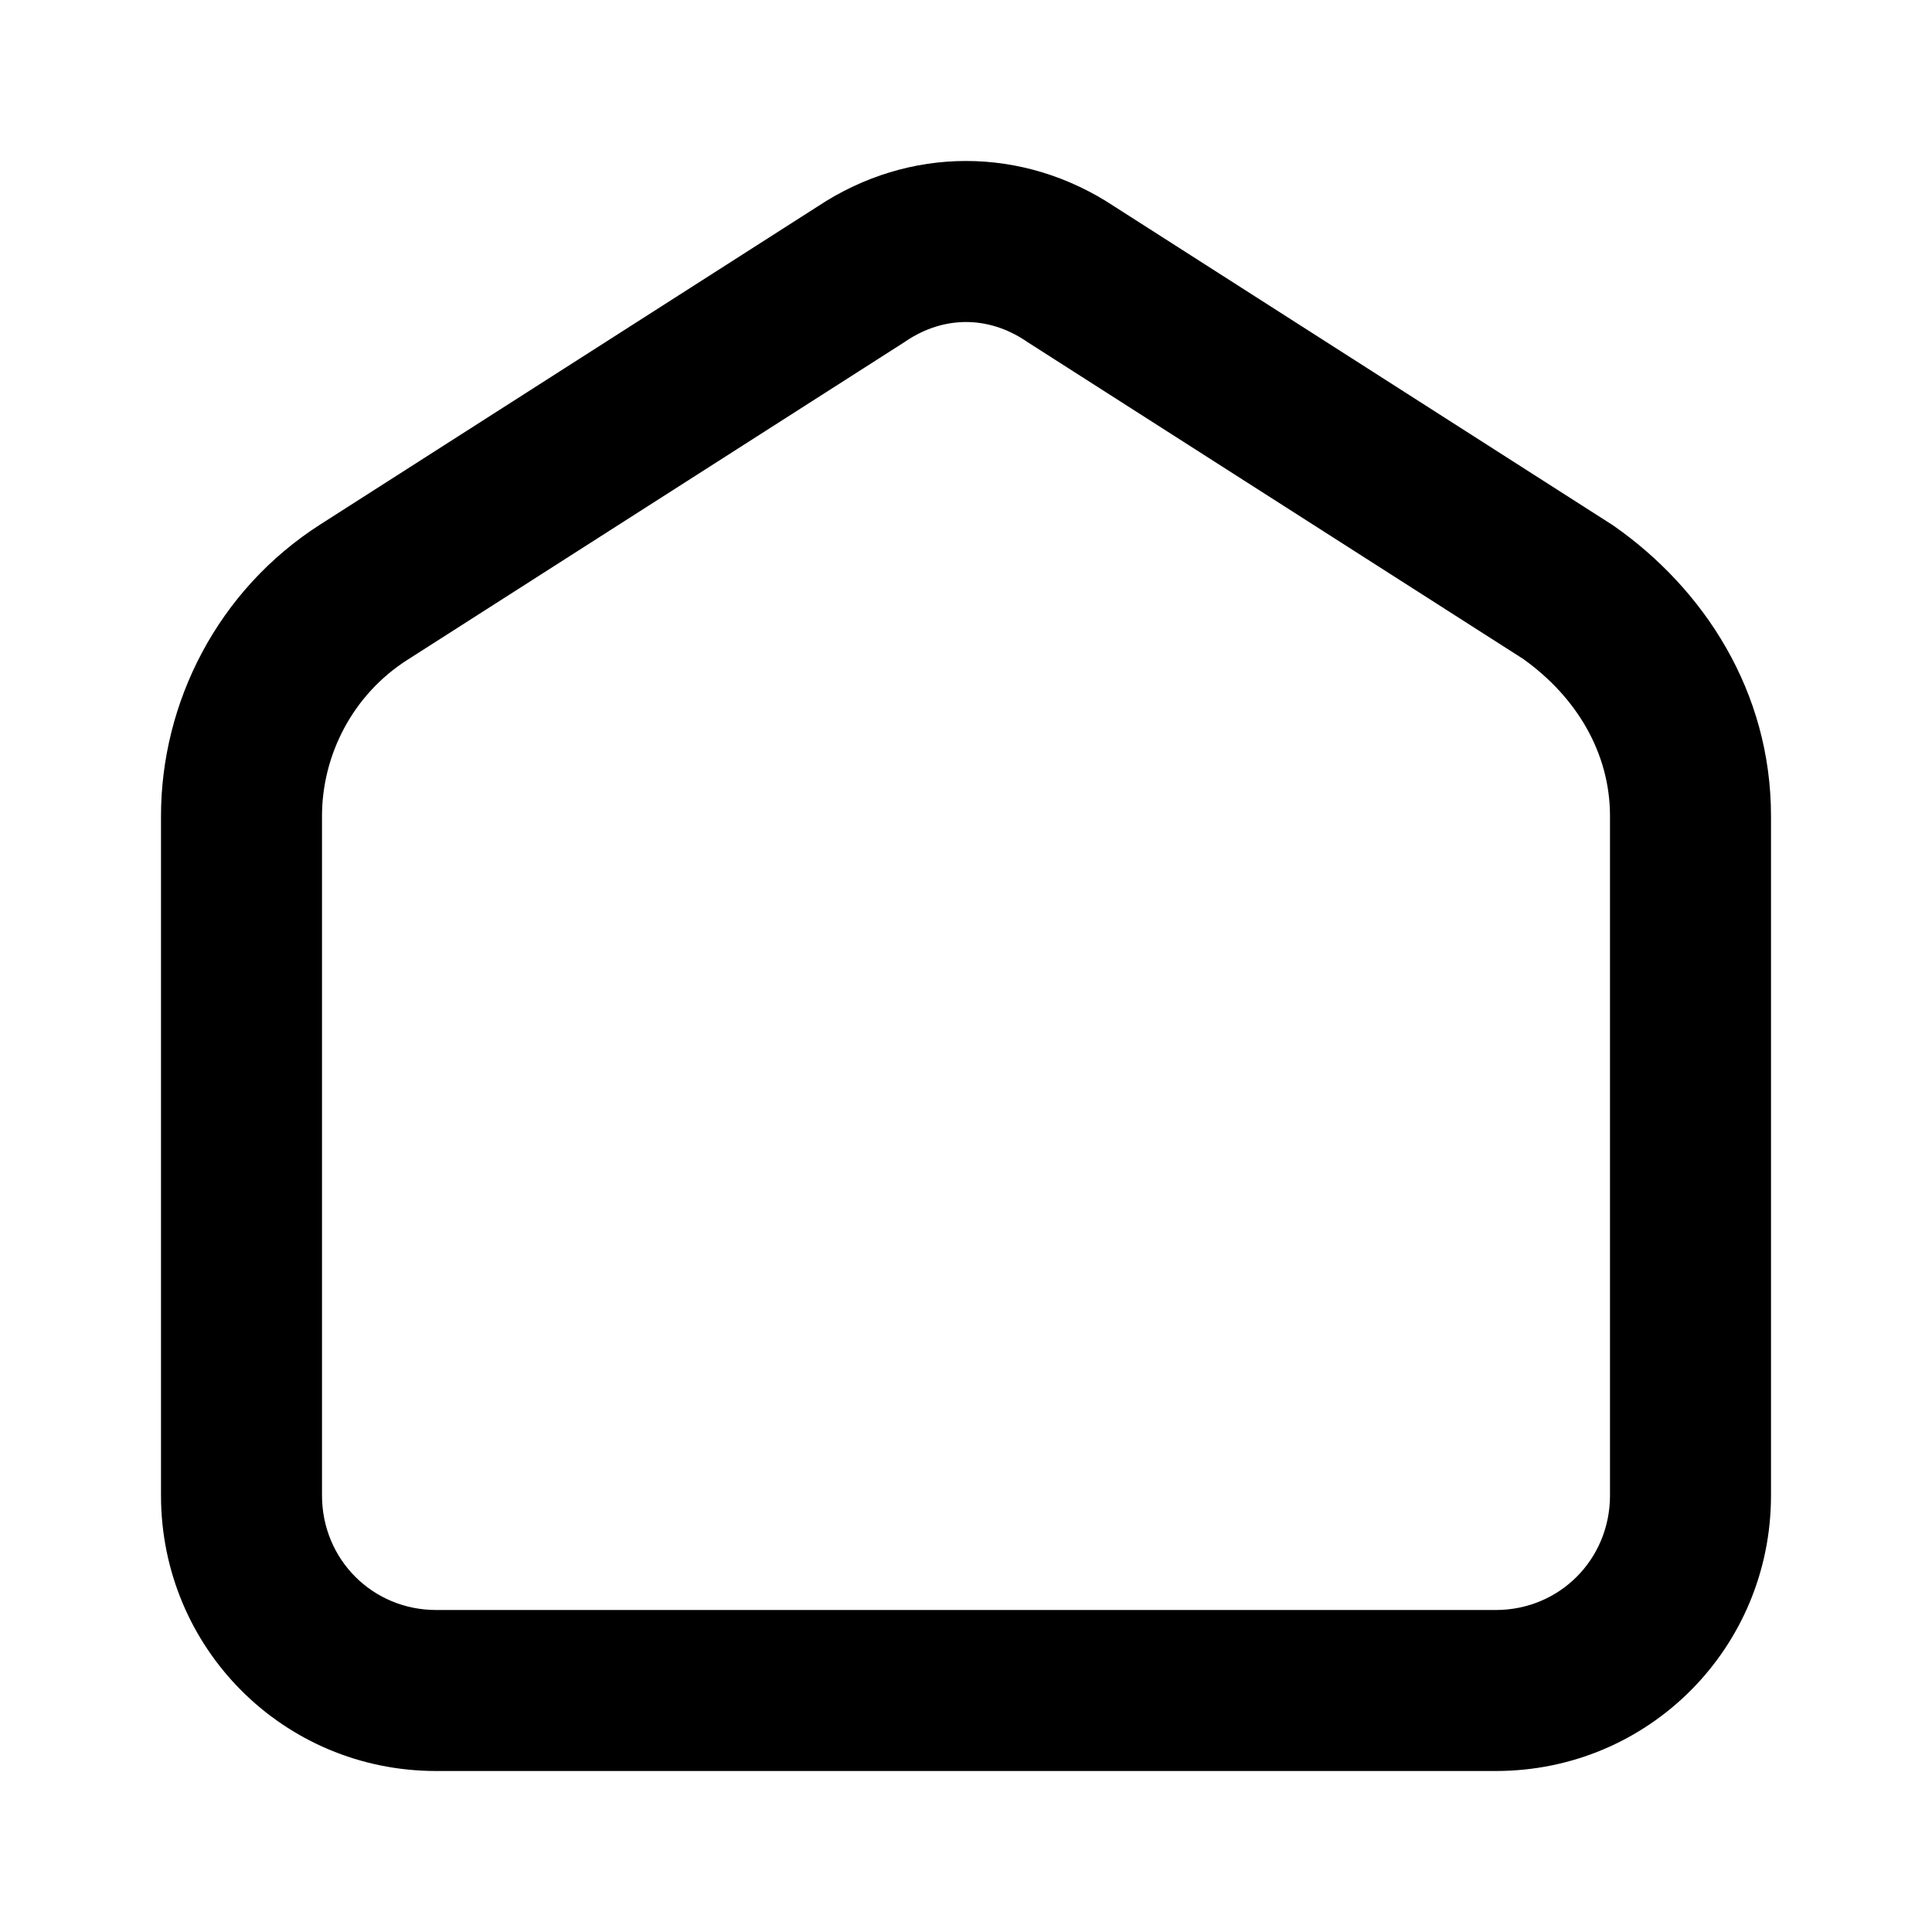
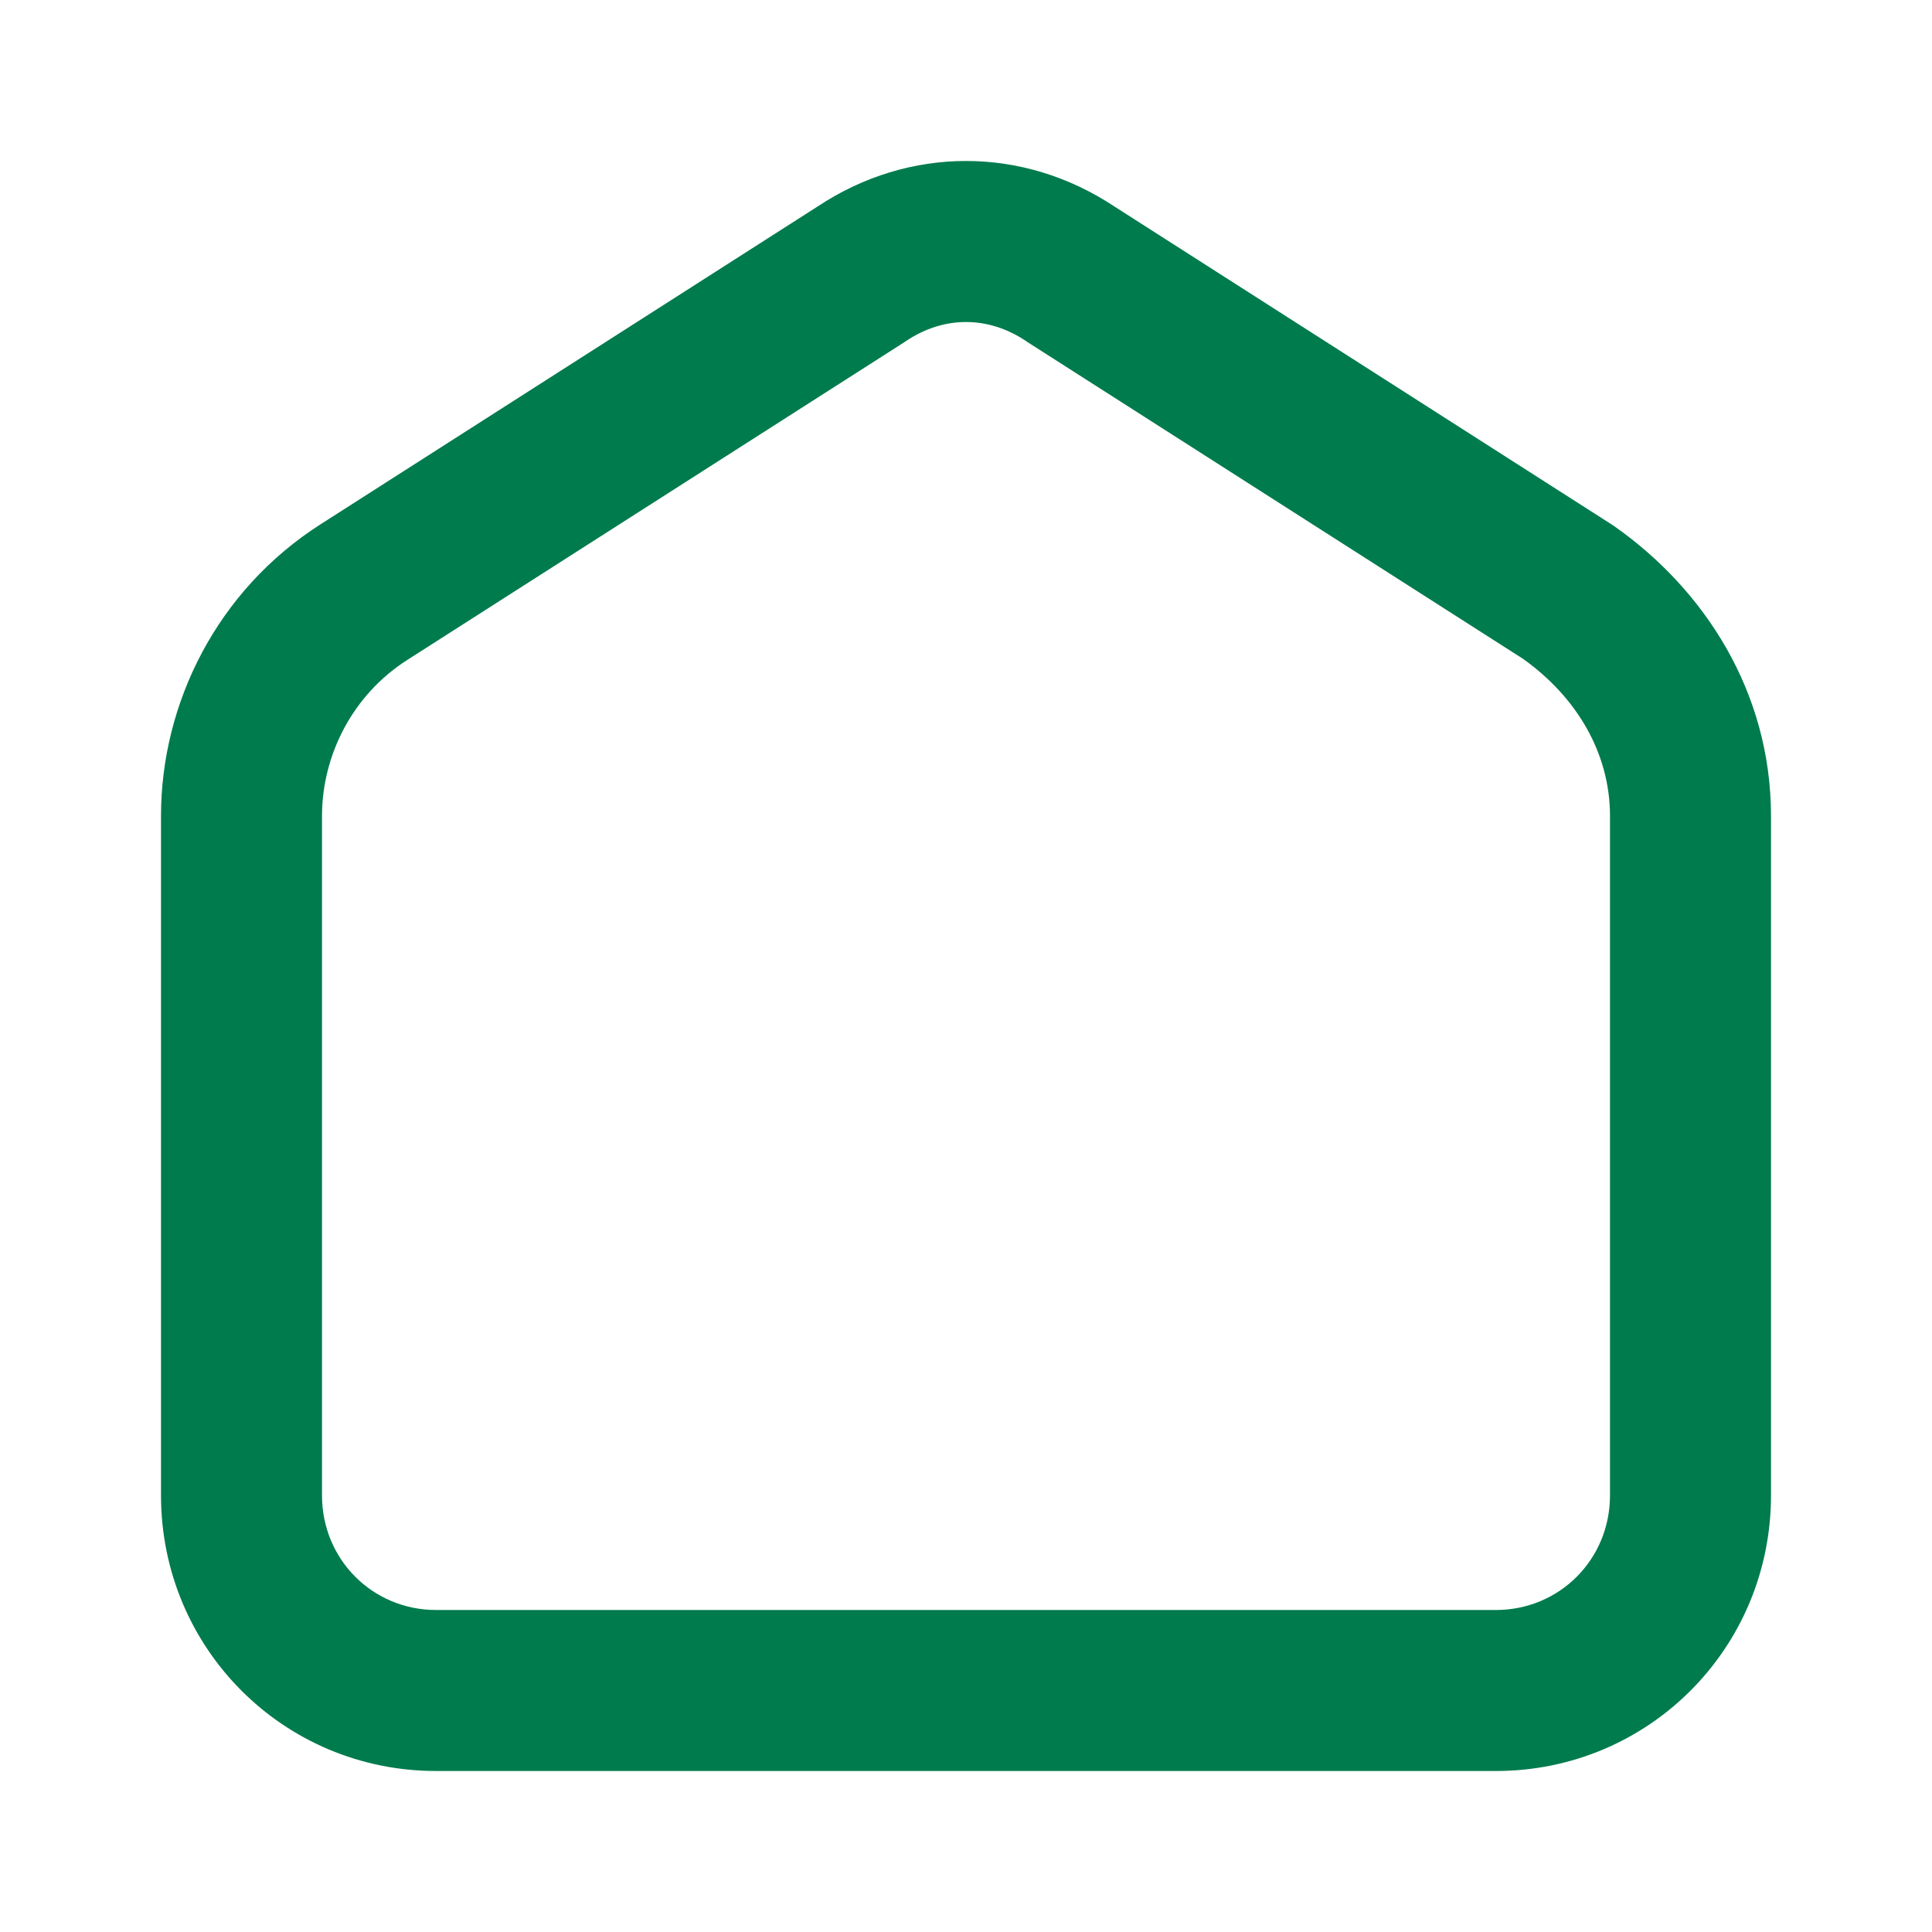
- <svg xmlns="http://www.w3.org/2000/svg" width="50" height="50" viewBox="0 0 24 24" fill="none">
-   <path fill-rule="evenodd" clip-rule="evenodd" d="M12.743 4.235C12.273 3.922 11.727 3.922 11.257 4.235L11.24 4.247L5.061 8.197C4.378 8.632 4 9.384 4 10.137V18.576C4 19.373 4.629 20 5.418 20H18.582C19.371 20 20 19.373 20 18.576V10.137C20 9.358 19.588 8.66 18.919 8.184L12.76 4.247L12.743 4.235ZM13.845 2.566C12.707 1.811 11.293 1.811 10.155 2.566L3.985 6.511C3.985 6.511 3.984 6.511 3.985 6.511C2.697 7.332 2 8.736 2 10.137V18.576C2 20.473 3.52 22 5.418 22H18.582C20.48 22 22 20.473 22 18.576V10.137C22 8.588 21.165 7.317 20.052 6.536C20.04 6.527 20.028 6.519 20.016 6.512L13.845 2.566Z" fill="black" />
+ <svg xmlns="http://www.w3.org/2000/svg" width="35" height="35" viewBox="0 0 24 24" fill="none">
+   <path fill-rule="evenodd" clip-rule="evenodd" d="M12.743 4.235C12.273 3.922 11.727 3.922 11.257 4.235L11.24 4.247L5.061 8.197C4.378 8.632 4 9.384 4 10.137V18.576C4 19.373 4.629 20 5.418 20H18.582C19.371 20 20 19.373 20 18.576V10.137C20 9.358 19.588 8.66 18.919 8.184L12.76 4.247L12.743 4.235ZM13.845 2.566C12.707 1.811 11.293 1.811 10.155 2.566L3.985 6.511C3.985 6.511 3.984 6.511 3.985 6.511C2.697 7.332 2 8.736 2 10.137V18.576C2 20.473 3.52 22 5.418 22H18.582C20.48 22 22 20.473 22 18.576V10.137C22 8.588 21.165 7.317 20.052 6.536C20.04 6.527 20.028 6.519 20.016 6.512L13.845 2.566Z" fill="#007B4E" />
</svg>
